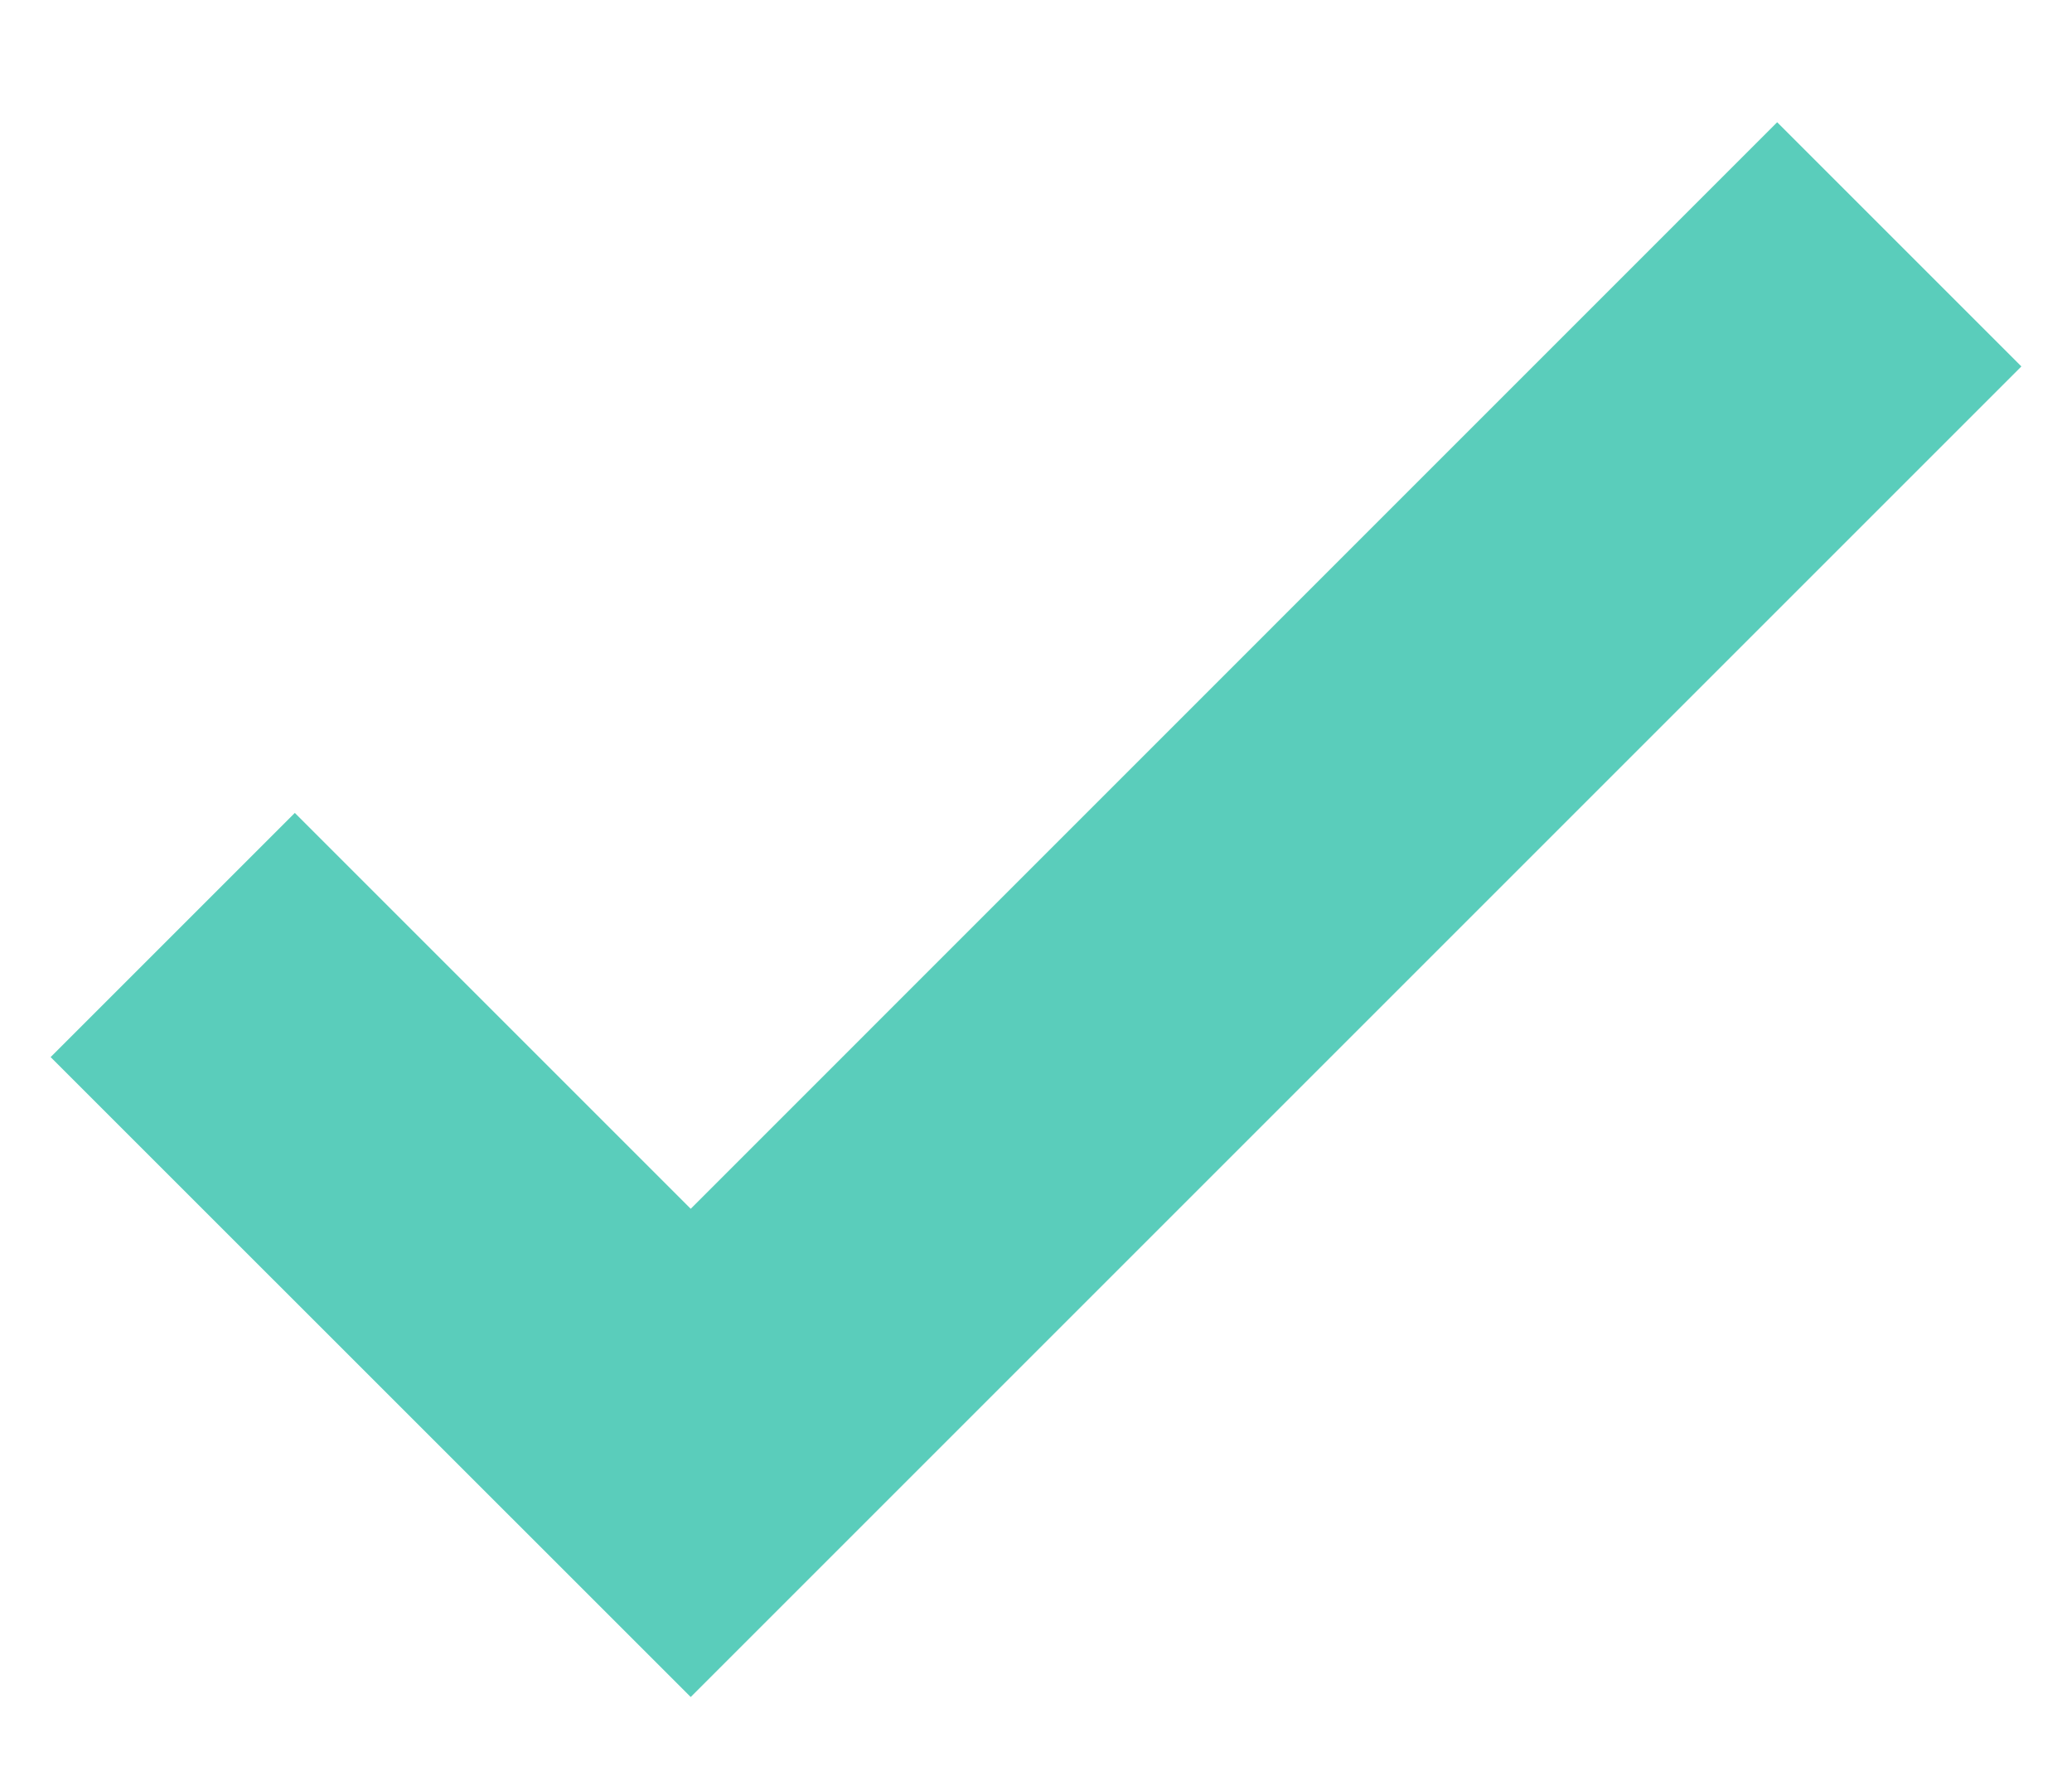
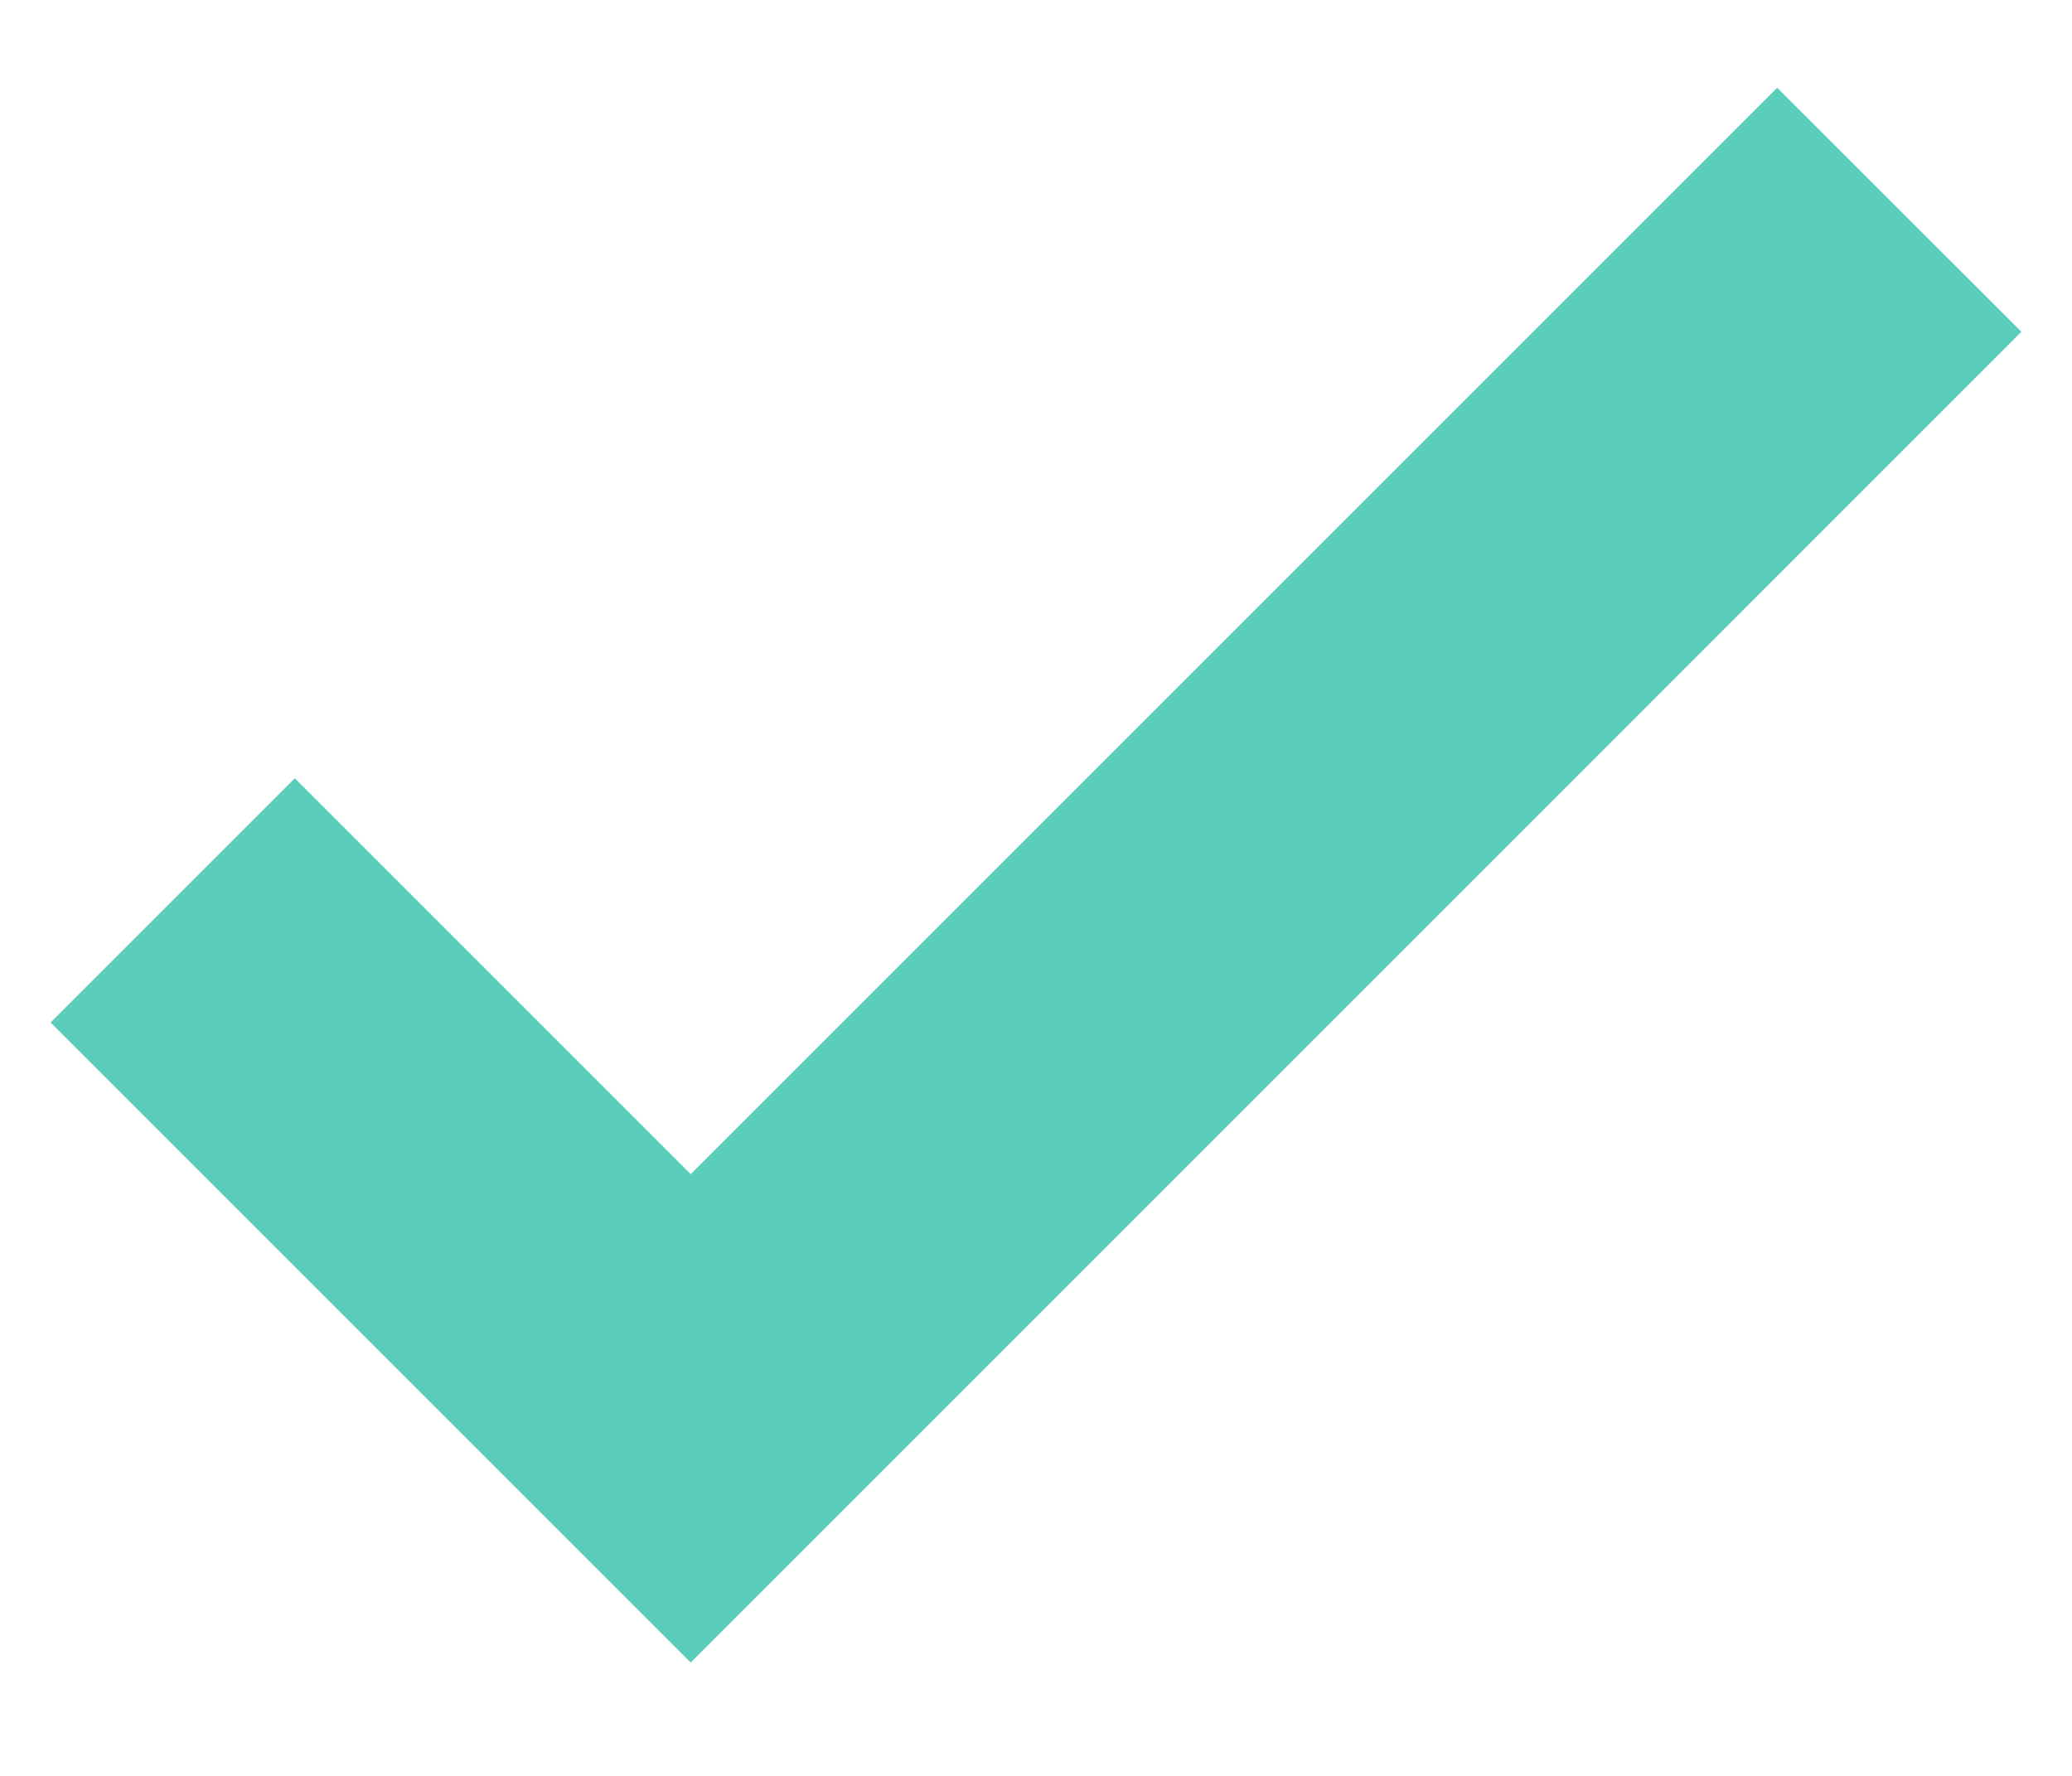
<svg xmlns="http://www.w3.org/2000/svg" width="14" height="12" viewBox="0 0 14 12" fill="none">
-   <path fill-rule="evenodd" clip-rule="evenodd" d="M13.658 2.476L4.667 11.467L0.342 7.143L1.992 5.493L4.667 8.168L12.008 0.826L13.658 2.476Z" fill="#5ACDBB" />
+   <path fill-rule="evenodd" clip-rule="evenodd" d="M13.658 2.242L4.667 11.234L0.342 6.909L1.992 5.259L4.667 7.934L12.008 0.593L13.658 2.242Z" fill="#5ACDBB" />
</svg>
